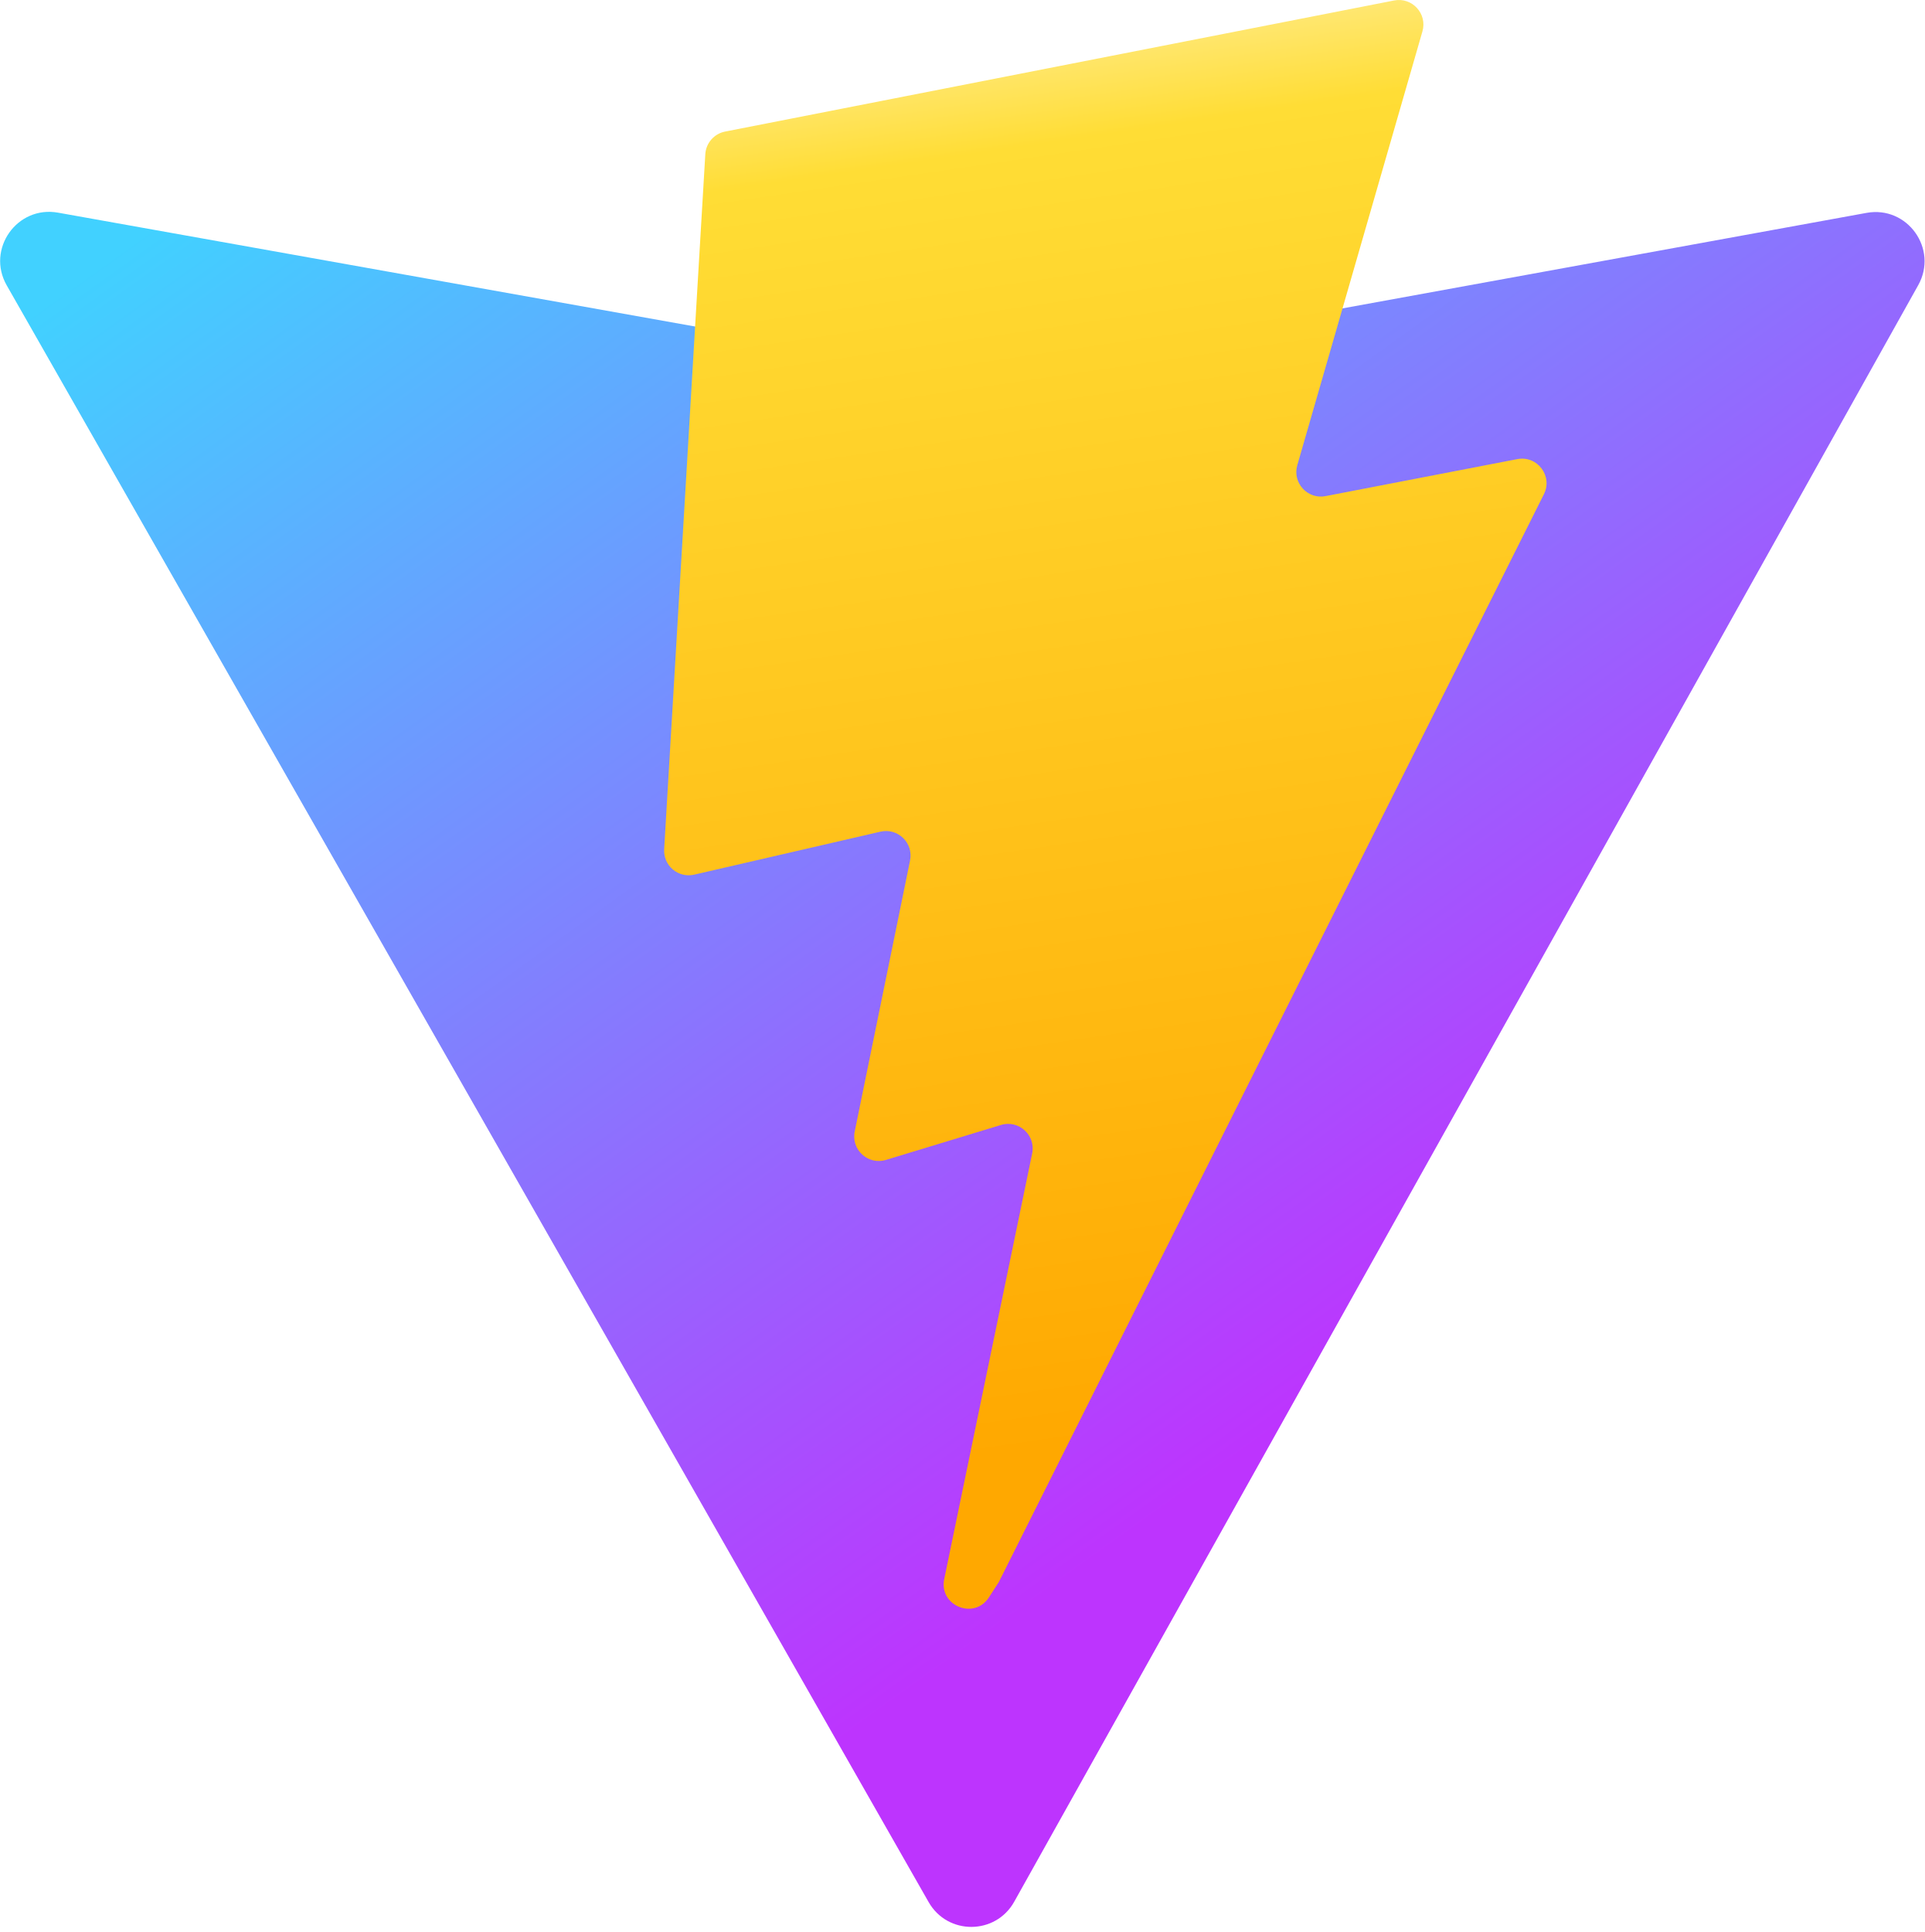
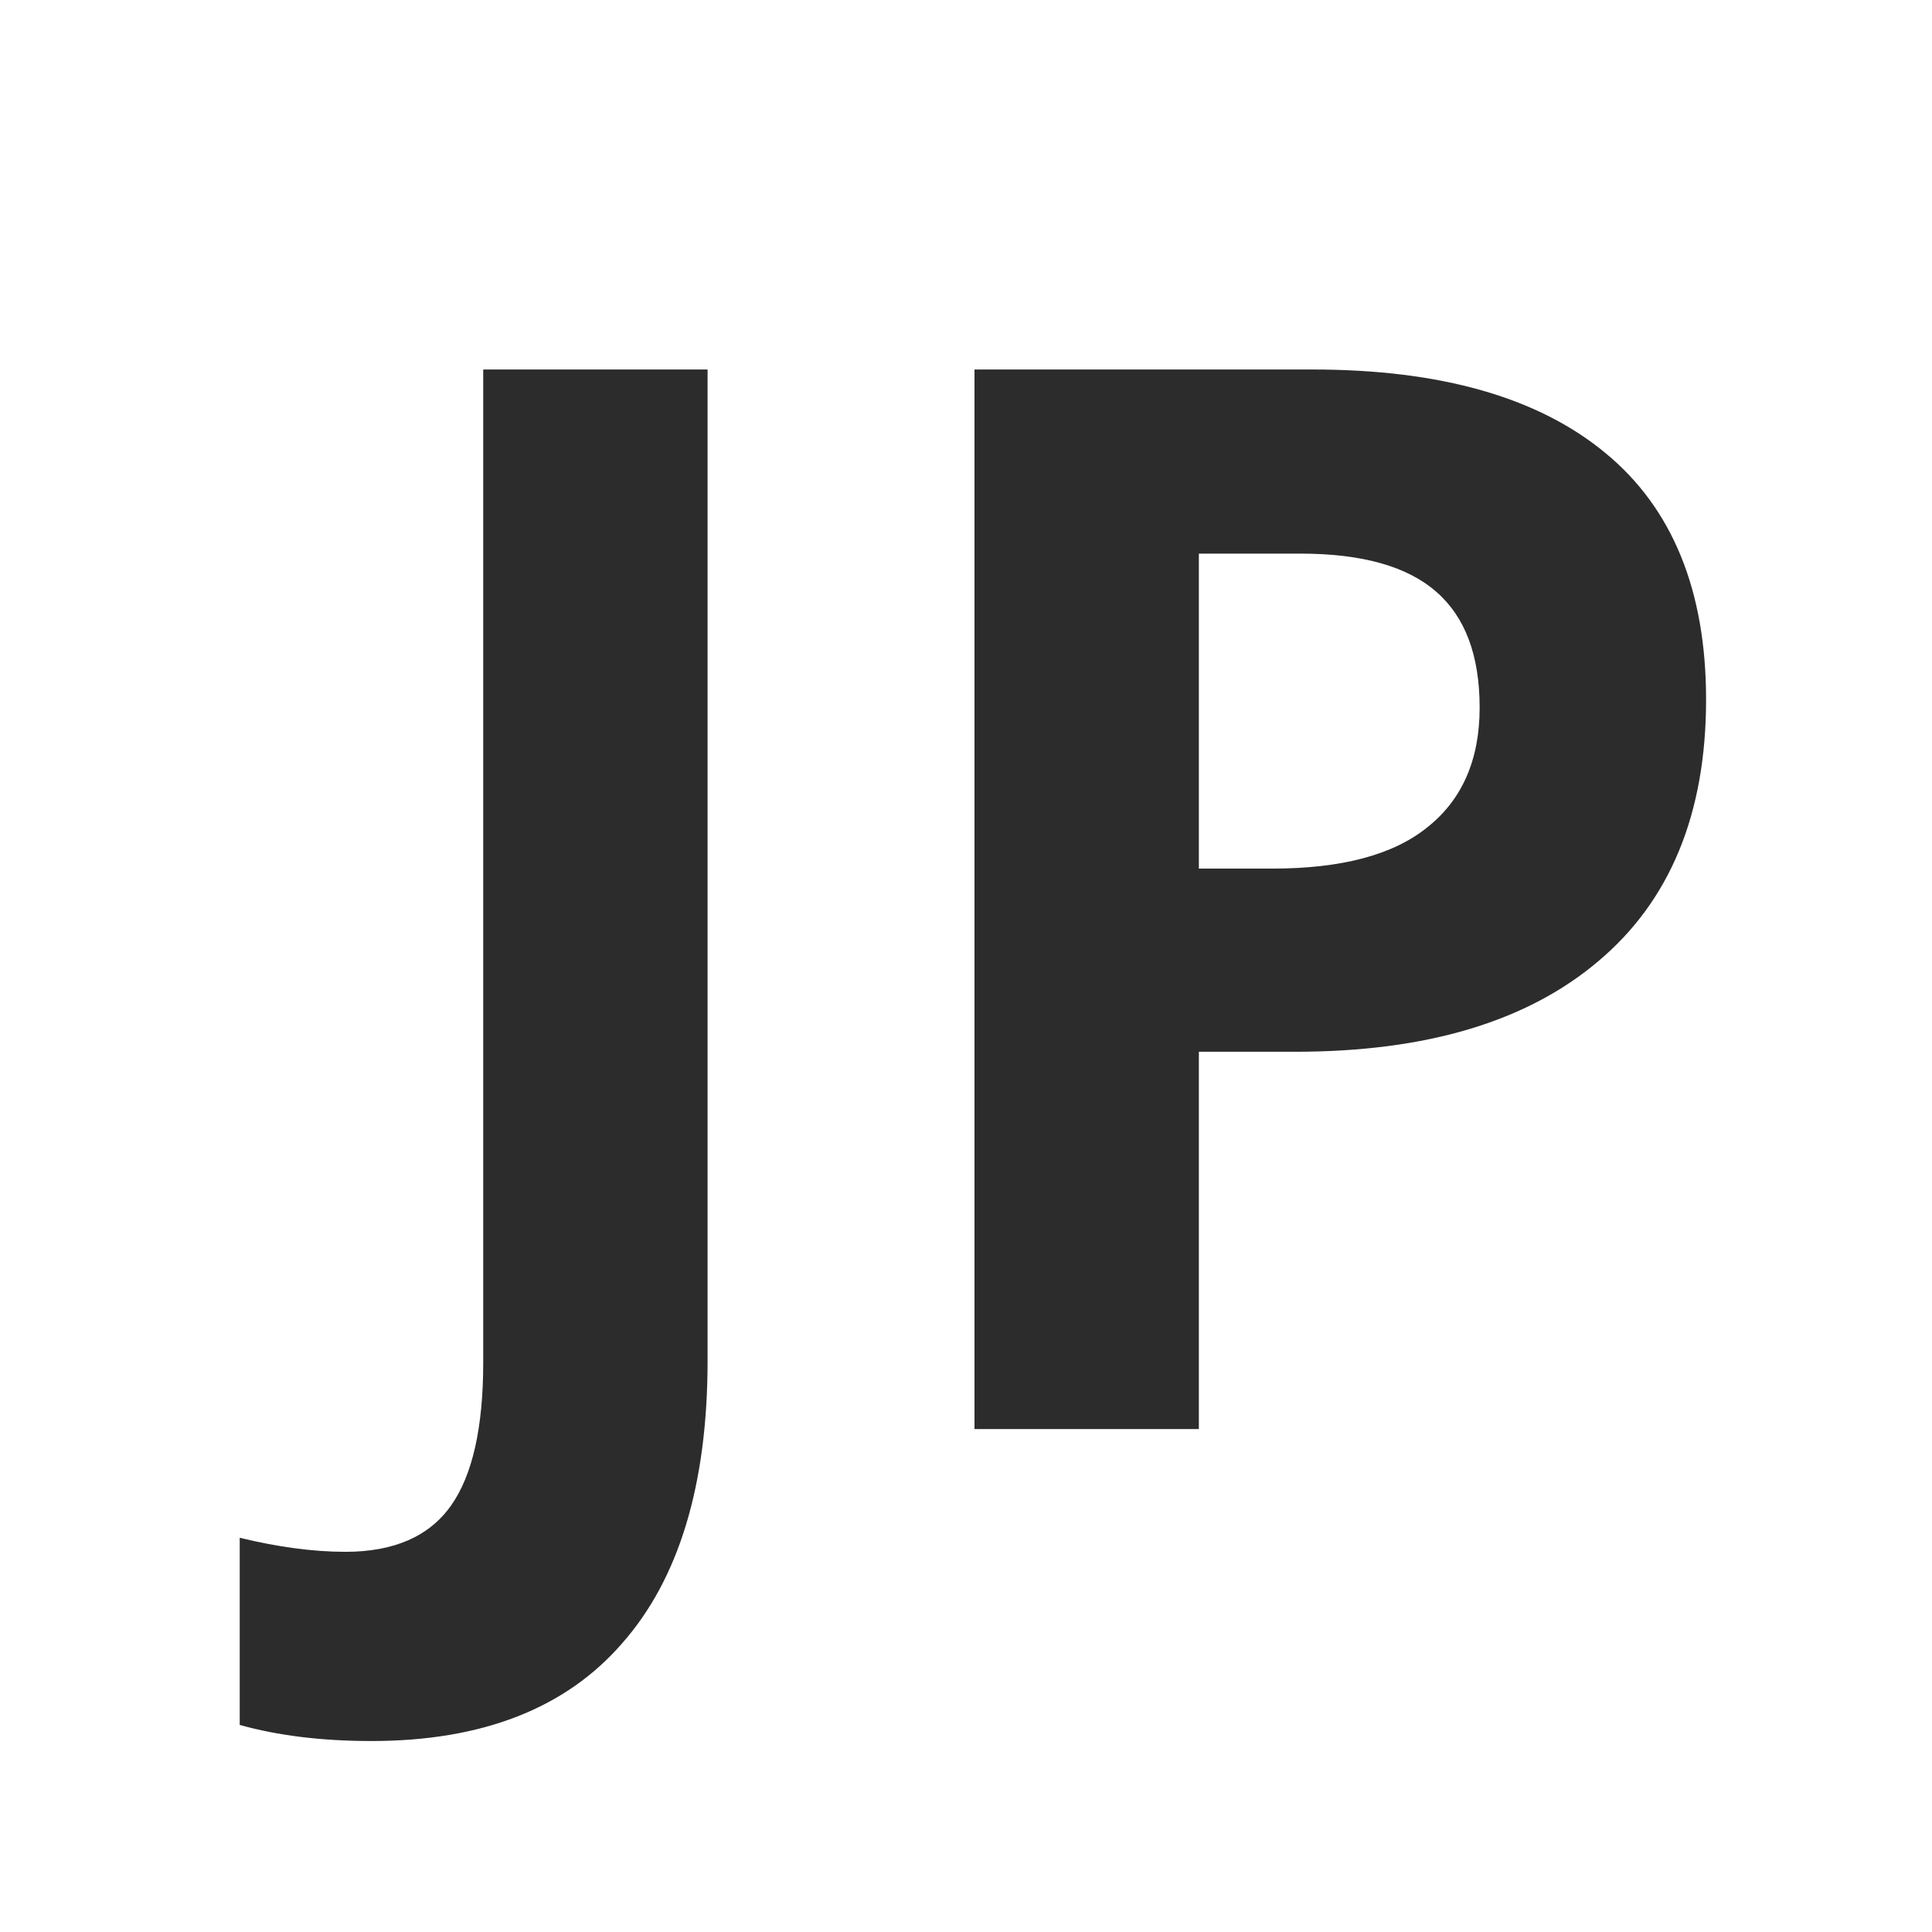
- <svg xmlns="http://www.w3.org/2000/svg" aria-hidden="true" role="img" class="iconify iconify--logos" width="31.88" height="32" preserveAspectRatio="xMidYMid meet" viewBox="0 0 256 257">
+ <svg xmlns="http://www.w3.org/2000/svg" width="40" zoomAndPan="magnify" viewBox="0 0 30 30" height="40" preserveAspectRatio="xMidYMid meet" version="1.0">
  <defs>
-     <linearGradient id="IconifyId1813088fe1fbc01fb466" x1="-.828%" x2="57.636%" y1="7.652%" y2="78.411%">
-       <stop offset="0%" stop-color="#41D1FF" />
-       <stop offset="100%" stop-color="#BD34FE" />
-     </linearGradient>
-     <linearGradient id="IconifyId1813088fe1fbc01fb467" x1="43.376%" x2="50.316%" y1="2.242%" y2="89.03%">
-       <stop offset="0%" stop-color="#FFEA83" />
-       <stop offset="8.333%" stop-color="#FFDD35" />
-       <stop offset="100%" stop-color="#FFA800" />
-     </linearGradient>
+     <g />
+     <clipPath id="6e85d2e7ff">
+       <path d="M 2 0 L 29.516 0 L 29.516 29.031 L 2 29.031 Z M 2 0 " clip-rule="nonzero" />
+     </clipPath>
+     <clipPath id="a5dea781de">
+       <rect x="0" width="28" y="0" height="30" />
+     </clipPath>
  </defs>
-   <path fill="url(#IconifyId1813088fe1fbc01fb466)" d="M255.153 37.938L134.897 252.976c-2.483 4.44-8.862 4.466-11.382.048L.875 37.958c-2.746-4.814 1.371-10.646 6.827-9.67l120.385 21.517a6.537 6.537 0 0 0 2.322-.004l117.867-21.483c5.438-.991 9.574 4.796 6.877 9.62Z" />
-   <path fill="url(#IconifyId1813088fe1fbc01fb467)" d="M185.432.063L96.44 17.501a3.268 3.268 0 0 0-2.634 3.014l-5.474 92.456a3.268 3.268 0 0 0 3.997 3.378l24.777-5.718c2.318-.535 4.413 1.507 3.936 3.838l-7.361 36.047c-.495 2.426 1.782 4.5 4.151 3.78l15.304-4.649c2.372-.72 4.652 1.36 4.15 3.788l-11.698 56.621c-.732 3.542 3.979 5.473 5.943 2.437l1.313-2.028l72.516-144.72c1.215-2.423-.88-5.186-3.54-4.672l-25.505 4.922c-2.396.462-4.435-1.77-3.759-4.114l16.646-57.705c.677-2.35-1.37-4.583-3.769-4.113Z" />
+   <g clip-path="url(#6e85d2e7ff)">
+     <g transform="matrix(1, 0, 0, 1, 2, 0.000000000000005692)">
+       <g clip-path="url(#a5dea781de)">
+         <g fill="#2d2c2c" fill-opacity="1">
+           <g transform="translate(3.425325, 22.19055)">
+             <g>
+               <path d="M 0.344 4.844 C -0.438 4.844 -1.117 4.758 -1.703 4.594 L -1.703 1.688 C -1.109 1.832 -0.562 1.906 -0.062 1.906 C 0.695 1.906 1.242 1.664 1.578 1.188 C 1.91 0.719 2.078 -0.02 2.078 -1.031 L 2.078 -16.453 L 5.562 -16.453 L 5.562 -1.062 C 5.562 0.863 5.117 2.328 4.234 3.328 C 3.359 4.336 2.062 4.844 0.344 4.844 Z M 0.344 4.844 " />
+             </g>
+           </g>
+           <g transform="translate(11.0539, 22.19055)">
+             <g>
+               <path d="M 5.562 -8.703 L 6.703 -8.703 C 7.773 -8.703 8.578 -8.914 9.109 -9.344 C 9.648 -9.77 9.922 -10.391 9.922 -11.203 C 9.922 -12.016 9.695 -12.613 9.25 -13 C 8.801 -13.395 8.098 -13.594 7.141 -13.594 L 5.562 -13.594 Z M 13.438 -11.328 C 13.438 -9.555 12.879 -8.203 11.766 -7.266 C 10.66 -6.328 9.094 -5.859 7.062 -5.859 L 5.562 -5.859 L 5.562 0 L 2.078 0 L 2.078 -16.453 L 7.328 -16.453 C 9.316 -16.453 10.832 -16.02 11.875 -15.156 C 12.914 -14.301 13.438 -13.023 13.438 -11.328 Z M 13.438 -11.328 " />
+             </g>
+           </g>
+         </g>
+       </g>
+     </g>
+   </g>
</svg>
